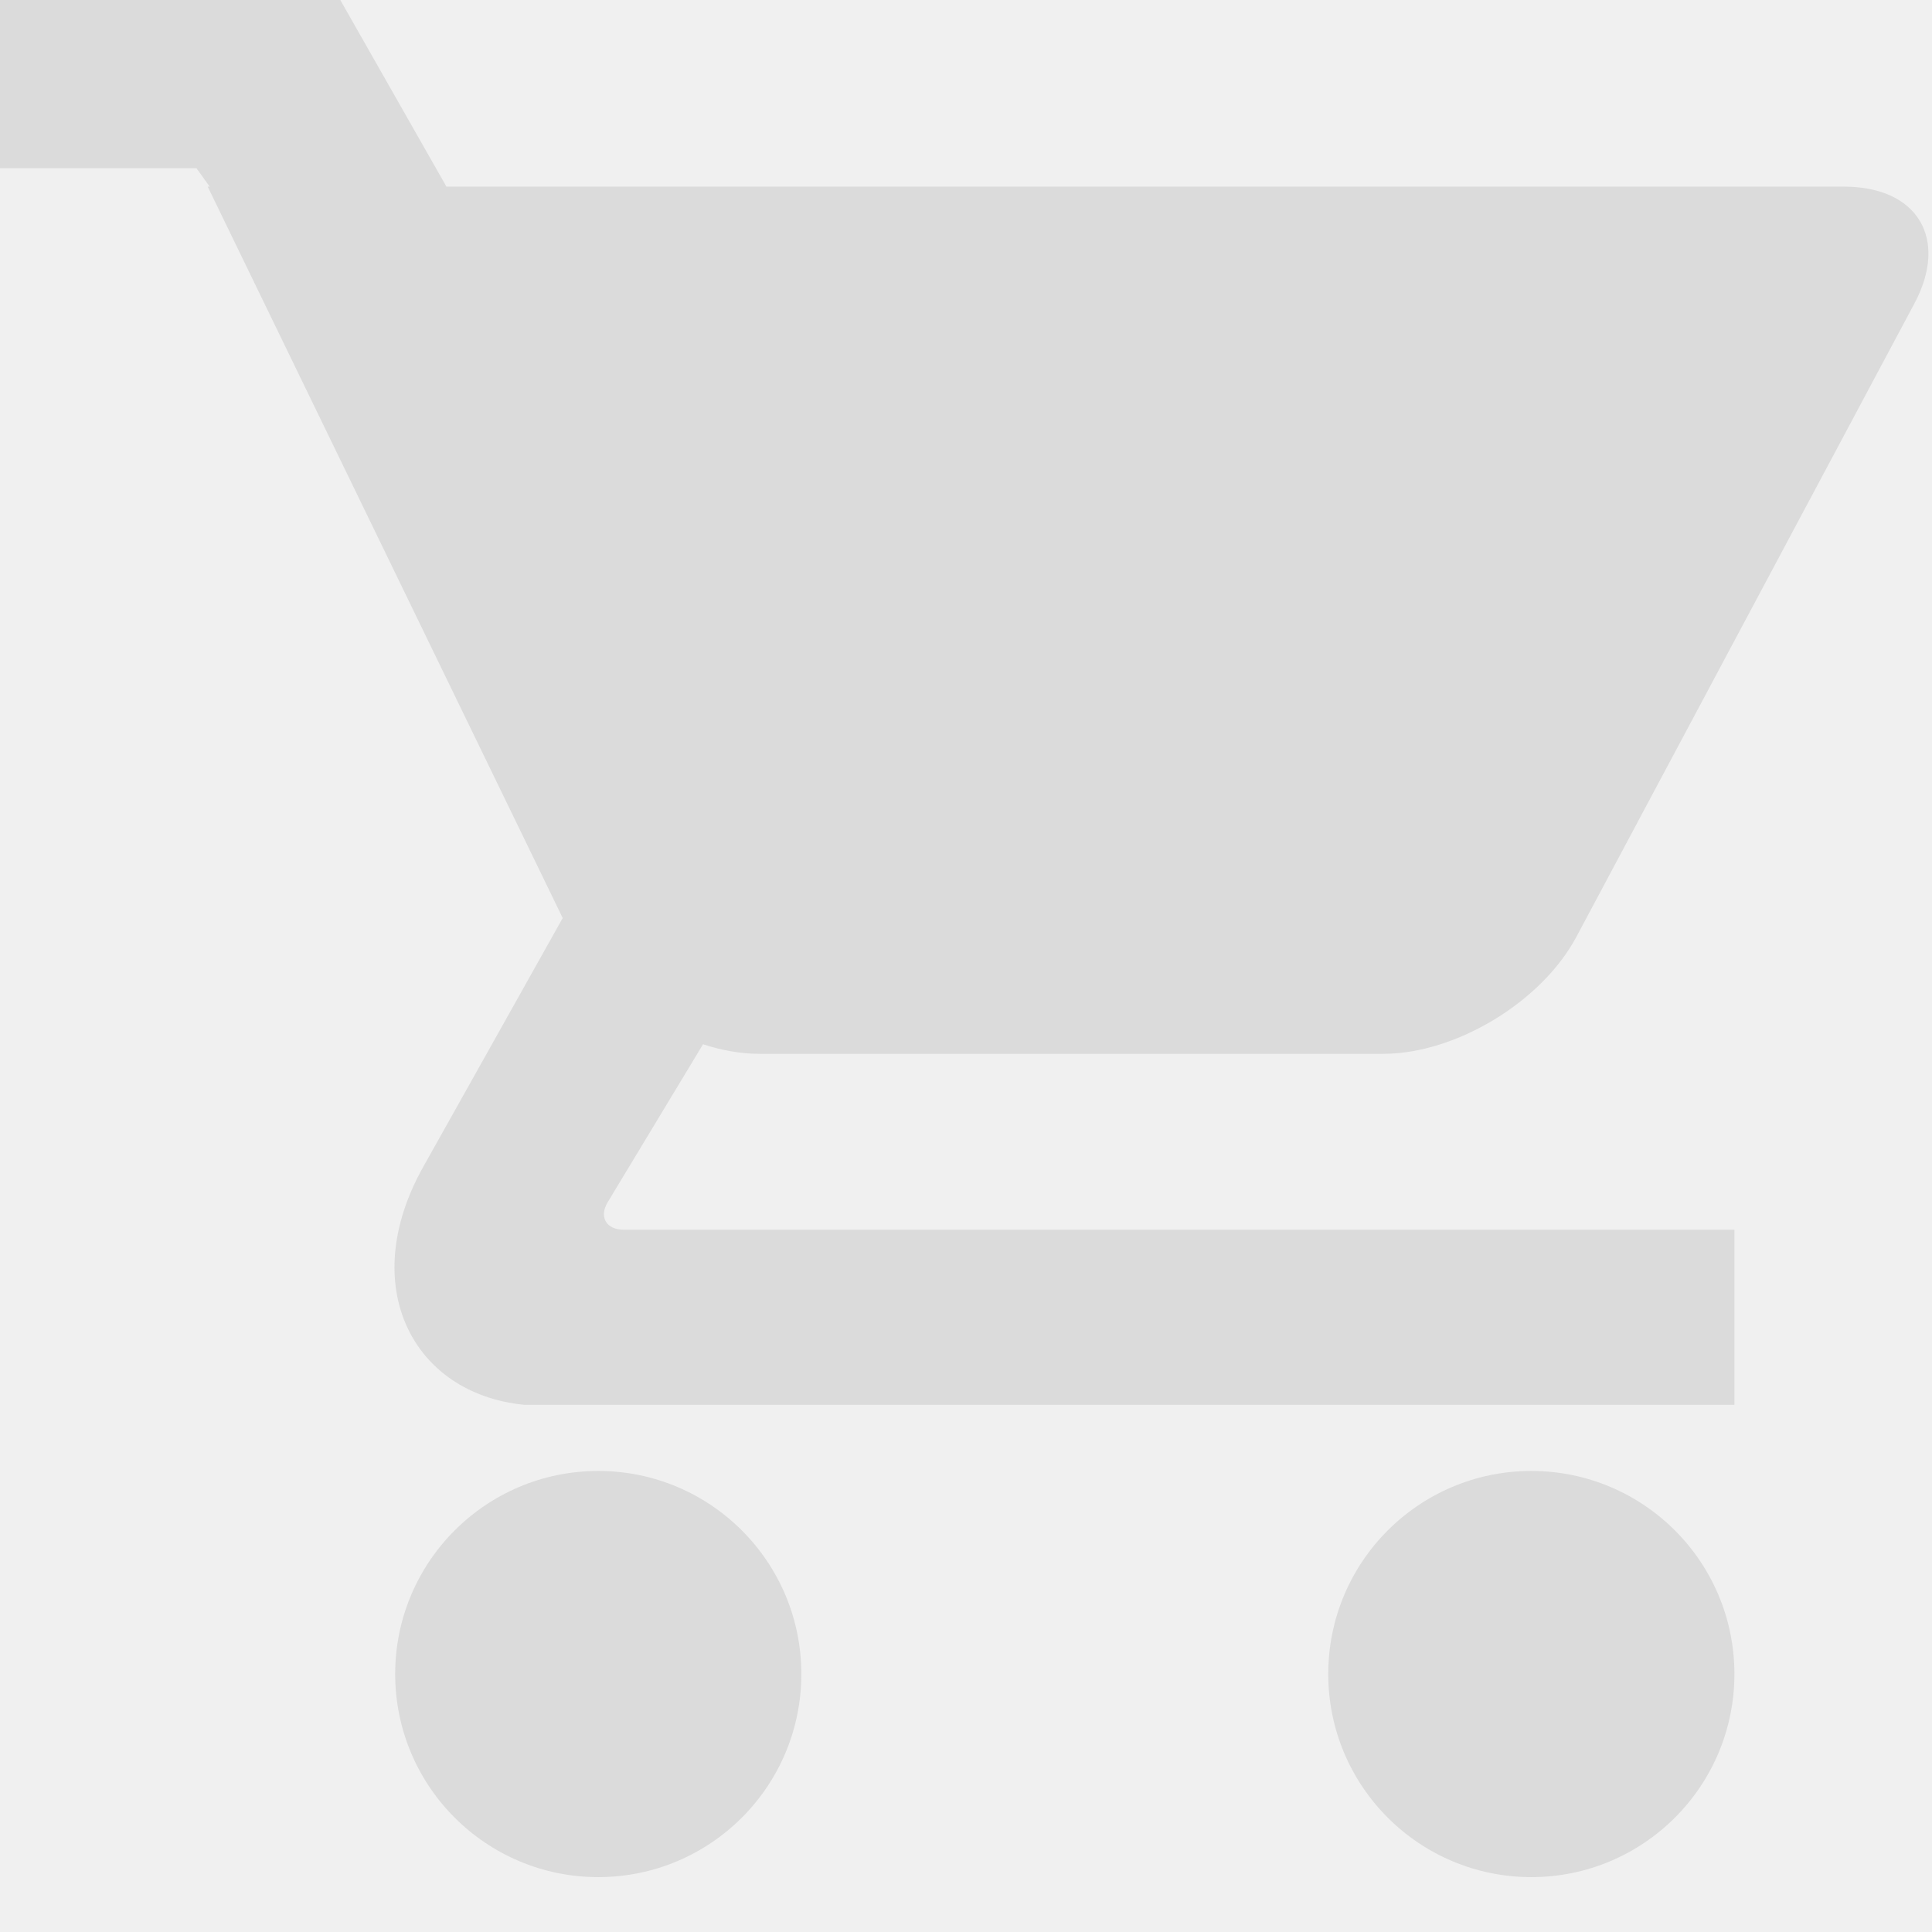
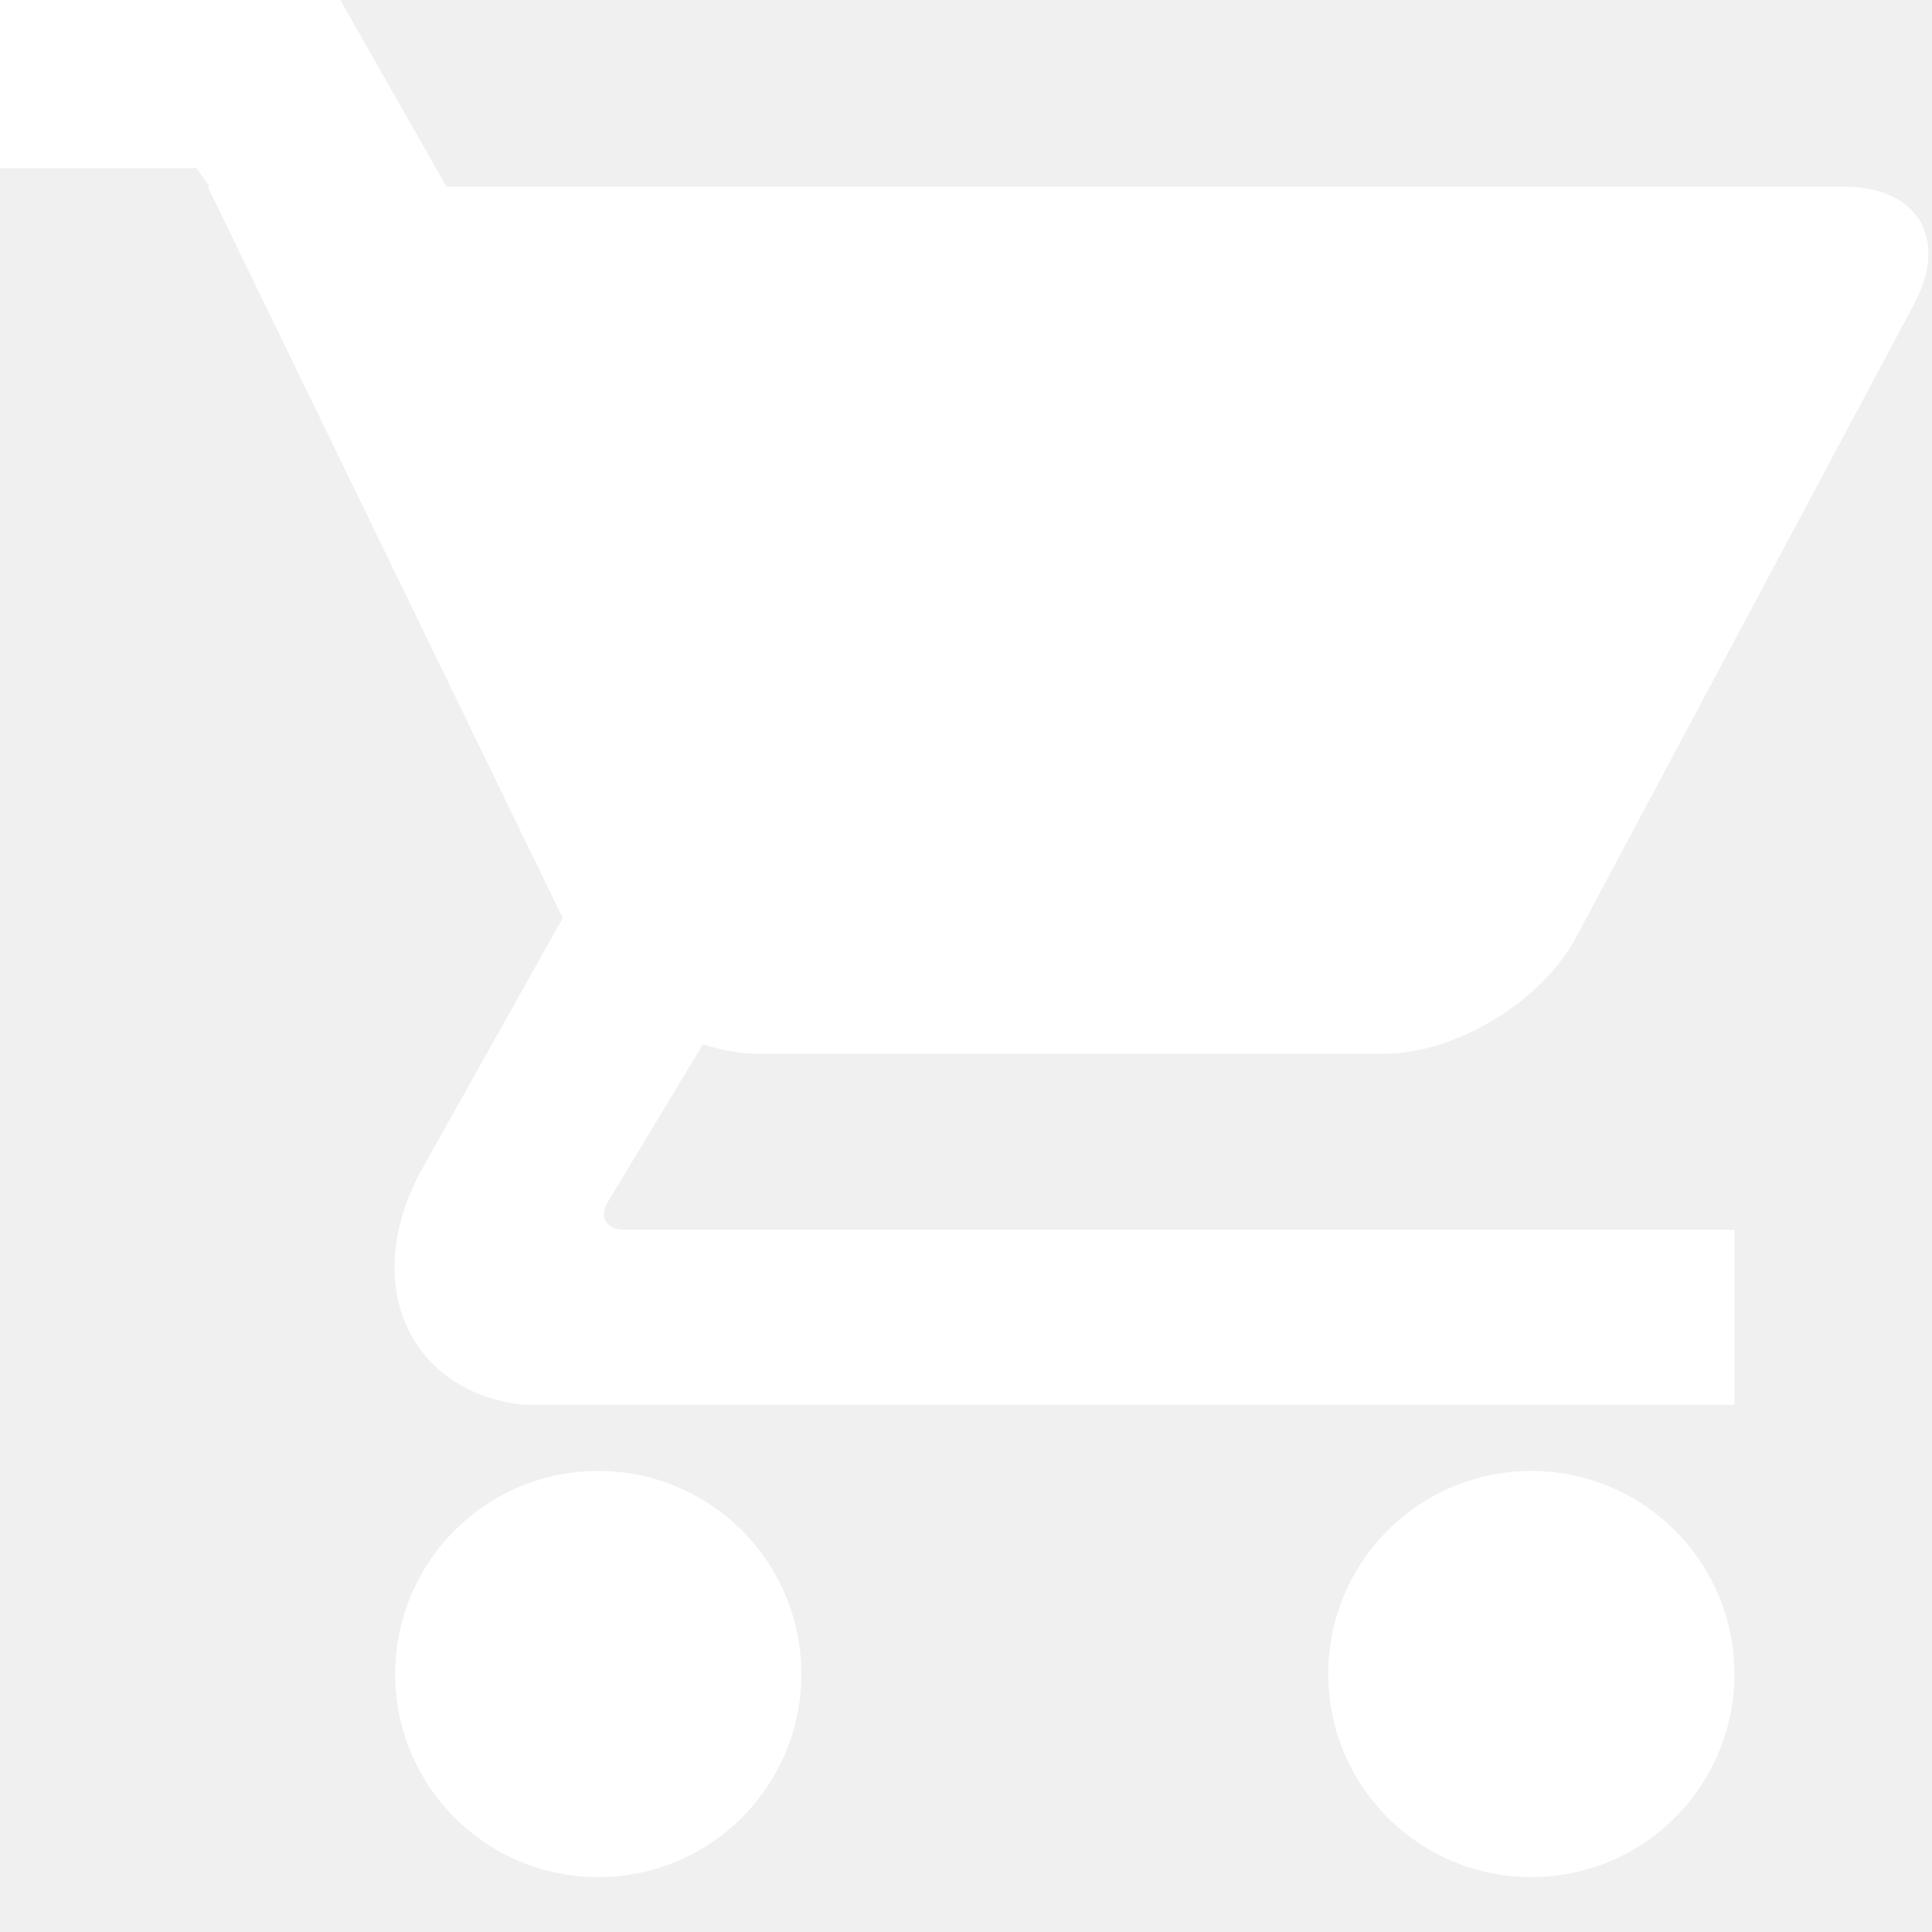
<svg xmlns="http://www.w3.org/2000/svg" t="1571299774913" class="icon" viewBox="0 0 1024 1024" version="1.1" p-id="2093" width="64" height="64">
  <defs>
    <style type="text/css" />
  </defs>
-   <path d="M372.621 553.482C382.577 556.741 392.691 558.545 402.421 558.545L733.189 558.545C771.429 558.545 817.039 531.17 835.512 496.557L1014.655 160.898C1032.926 126.662 1016.541 98.909 977.261 98.909L236.612 98.909 180.364 0 0 0 0 89.151 104.116 89.151 111.143 98.909 111.143 98.909 110.08 98.909 298.25 486.578 224.303 618.503C188.83 681.788 218.937 738.827 277.801 744.562L919.273 744.562 919.273 651.782 330.772 651.782C321.117 651.782 317.445 644.897 322.095 637.193L372.621 553.482ZM317.091 994.909C376.537 994.909 424.727 946.719 424.727 887.273 424.727 827.827 376.537 779.636 317.091 779.636 257.645 779.636 209.455 827.827 209.455 887.273 209.455 946.719 257.645 994.909 317.091 994.909ZM811.636 994.909C871.082 994.909 919.273 946.719 919.273 887.273 919.273 827.827 871.082 779.636 811.636 779.636 752.19 779.636 704 827.827 704 887.273 704 946.719 752.19 994.909 811.636 994.909Z" p-id="2094" fill="#dbdbdb" />
+   <path d="M372.621 553.482C382.577 556.741 392.691 558.545 402.421 558.545L733.189 558.545C771.429 558.545 817.039 531.17 835.512 496.557L1014.655 160.898C1032.926 126.662 1016.541 98.909 977.261 98.909L236.612 98.909 180.364 0 0 0 0 89.151 104.116 89.151 111.143 98.909 111.143 98.909 110.08 98.909 298.25 486.578 224.303 618.503C188.83 681.788 218.937 738.827 277.801 744.562L919.273 744.562 919.273 651.782 330.772 651.782C321.117 651.782 317.445 644.897 322.095 637.193L372.621 553.482ZM317.091 994.909C376.537 994.909 424.727 946.719 424.727 887.273 424.727 827.827 376.537 779.636 317.091 779.636 257.645 779.636 209.455 827.827 209.455 887.273 209.455 946.719 257.645 994.909 317.091 994.909ZM811.636 994.909C871.082 994.909 919.273 946.719 919.273 887.273 919.273 827.827 871.082 779.636 811.636 779.636 752.19 779.636 704 827.827 704 887.273 704 946.719 752.19 994.909 811.636 994.909Z" p-id="2094" fill="#fff" />
</svg>
